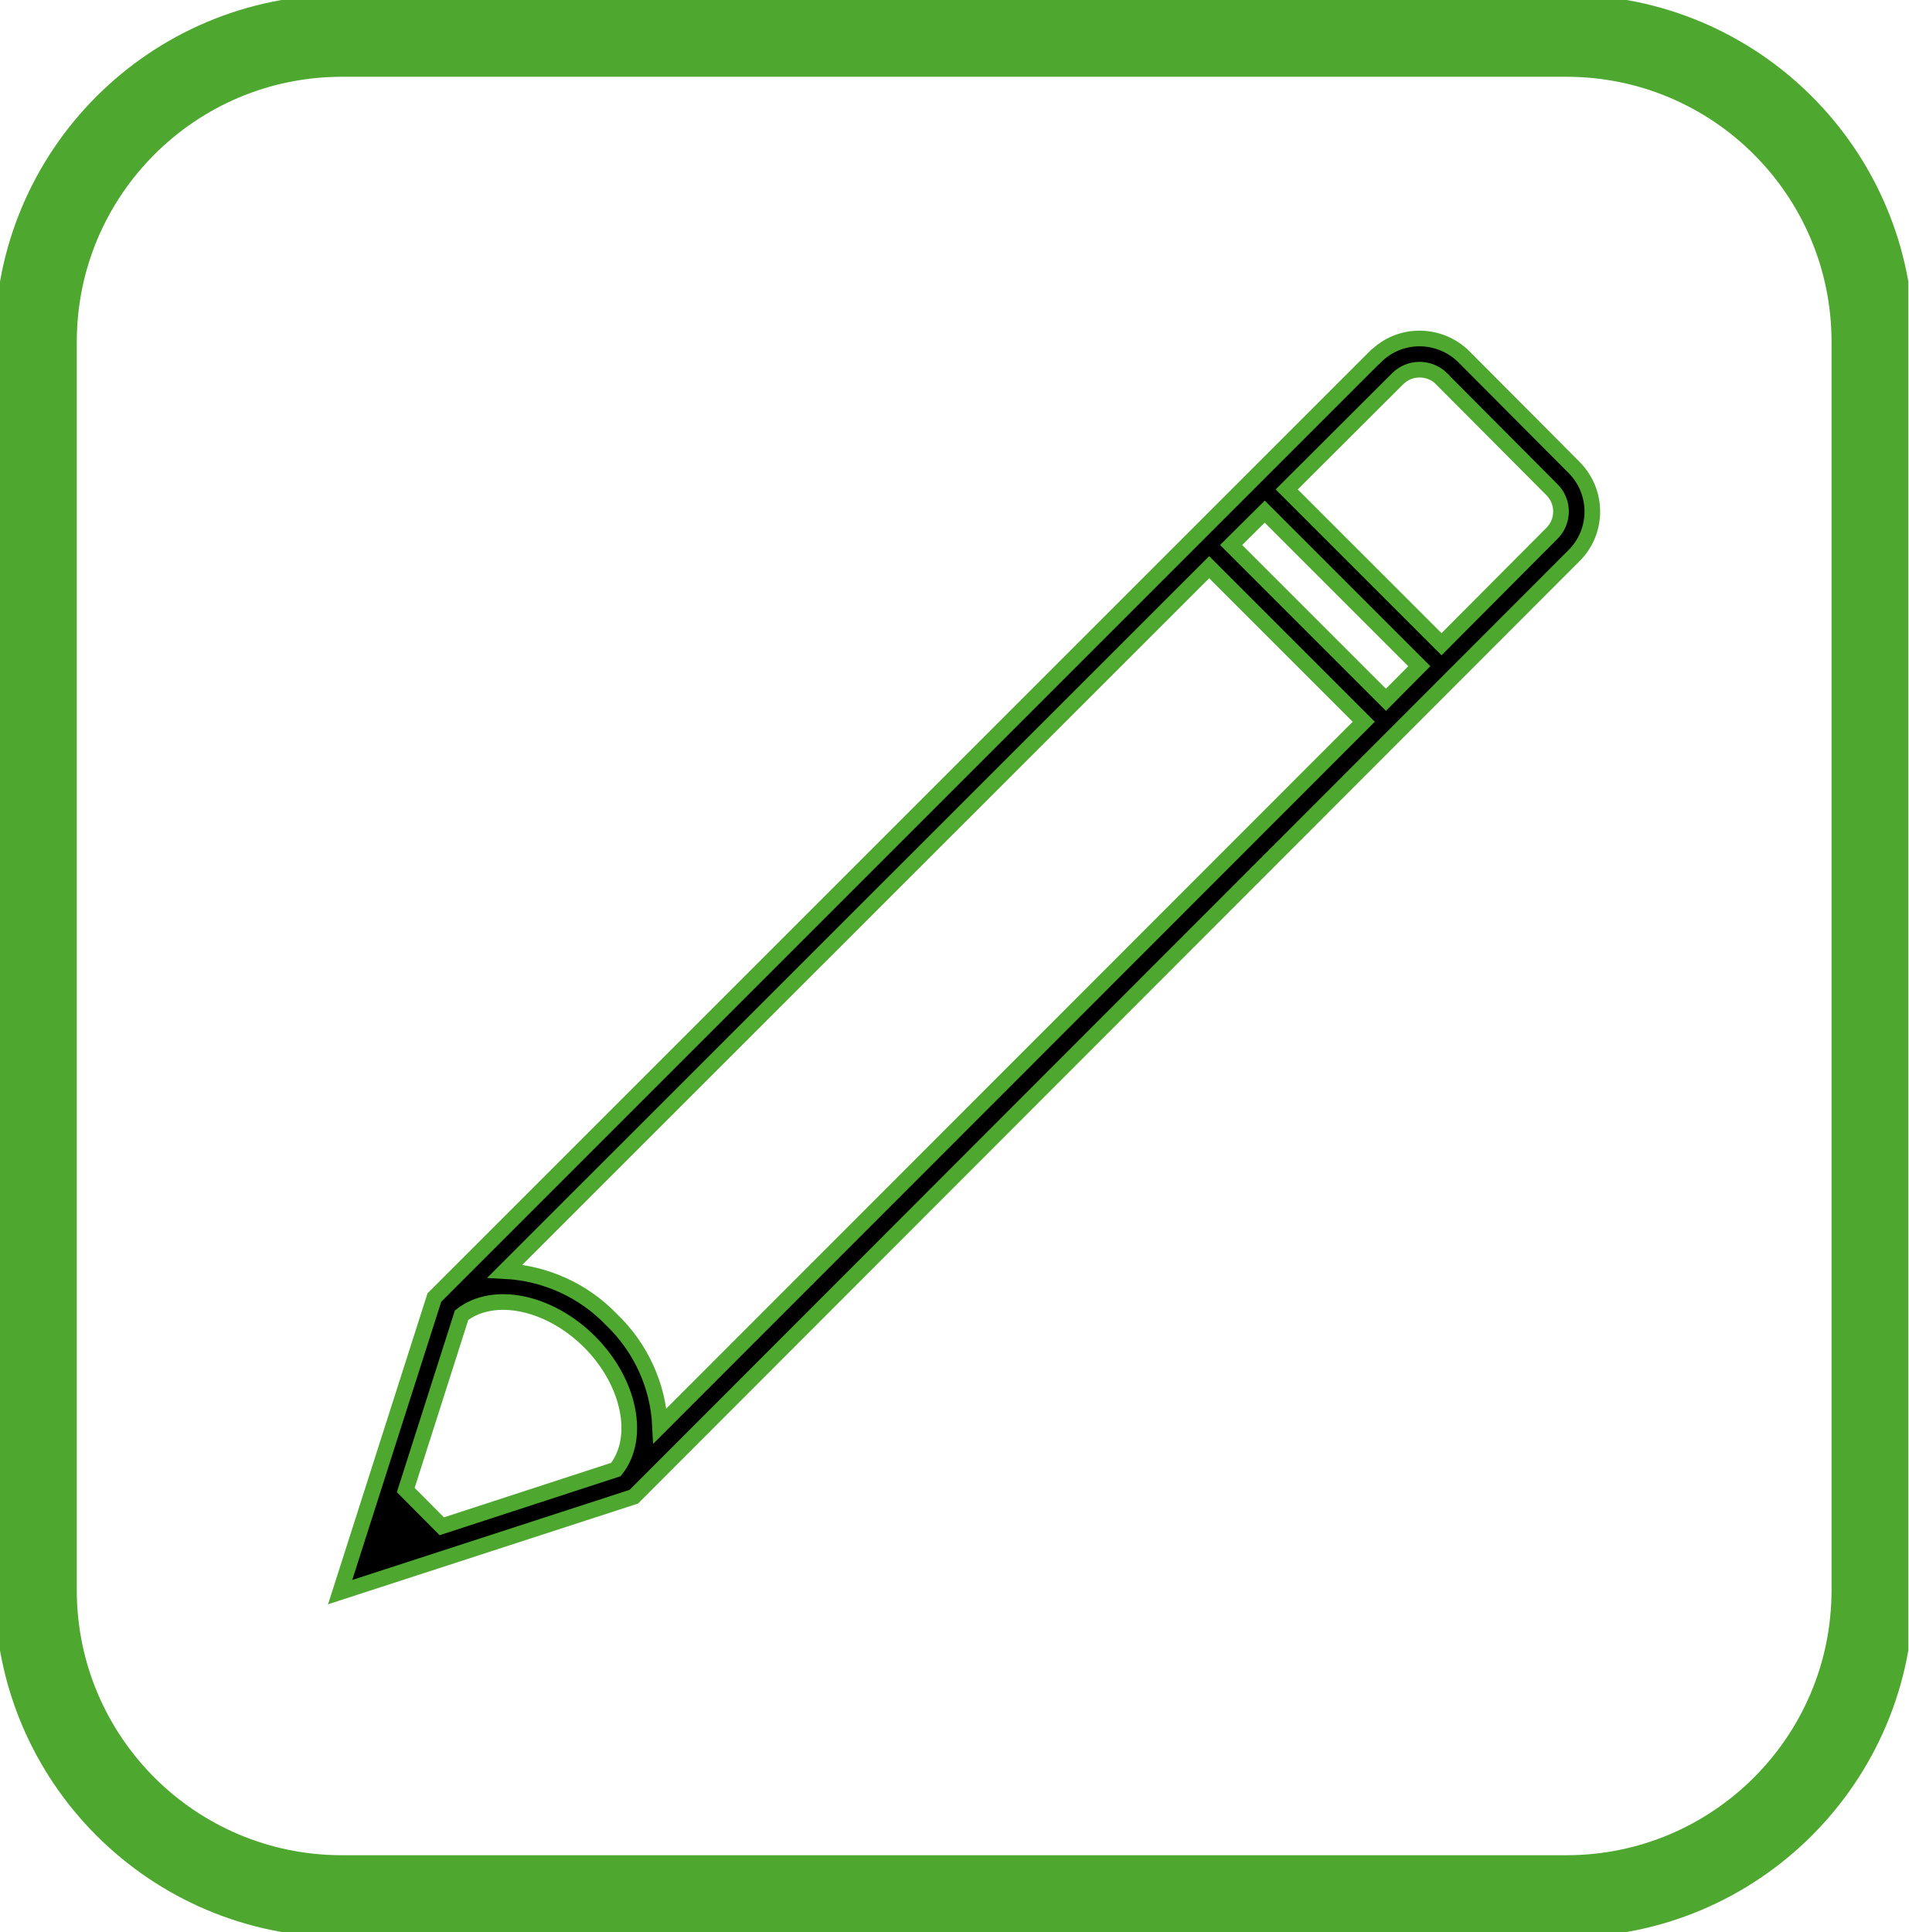
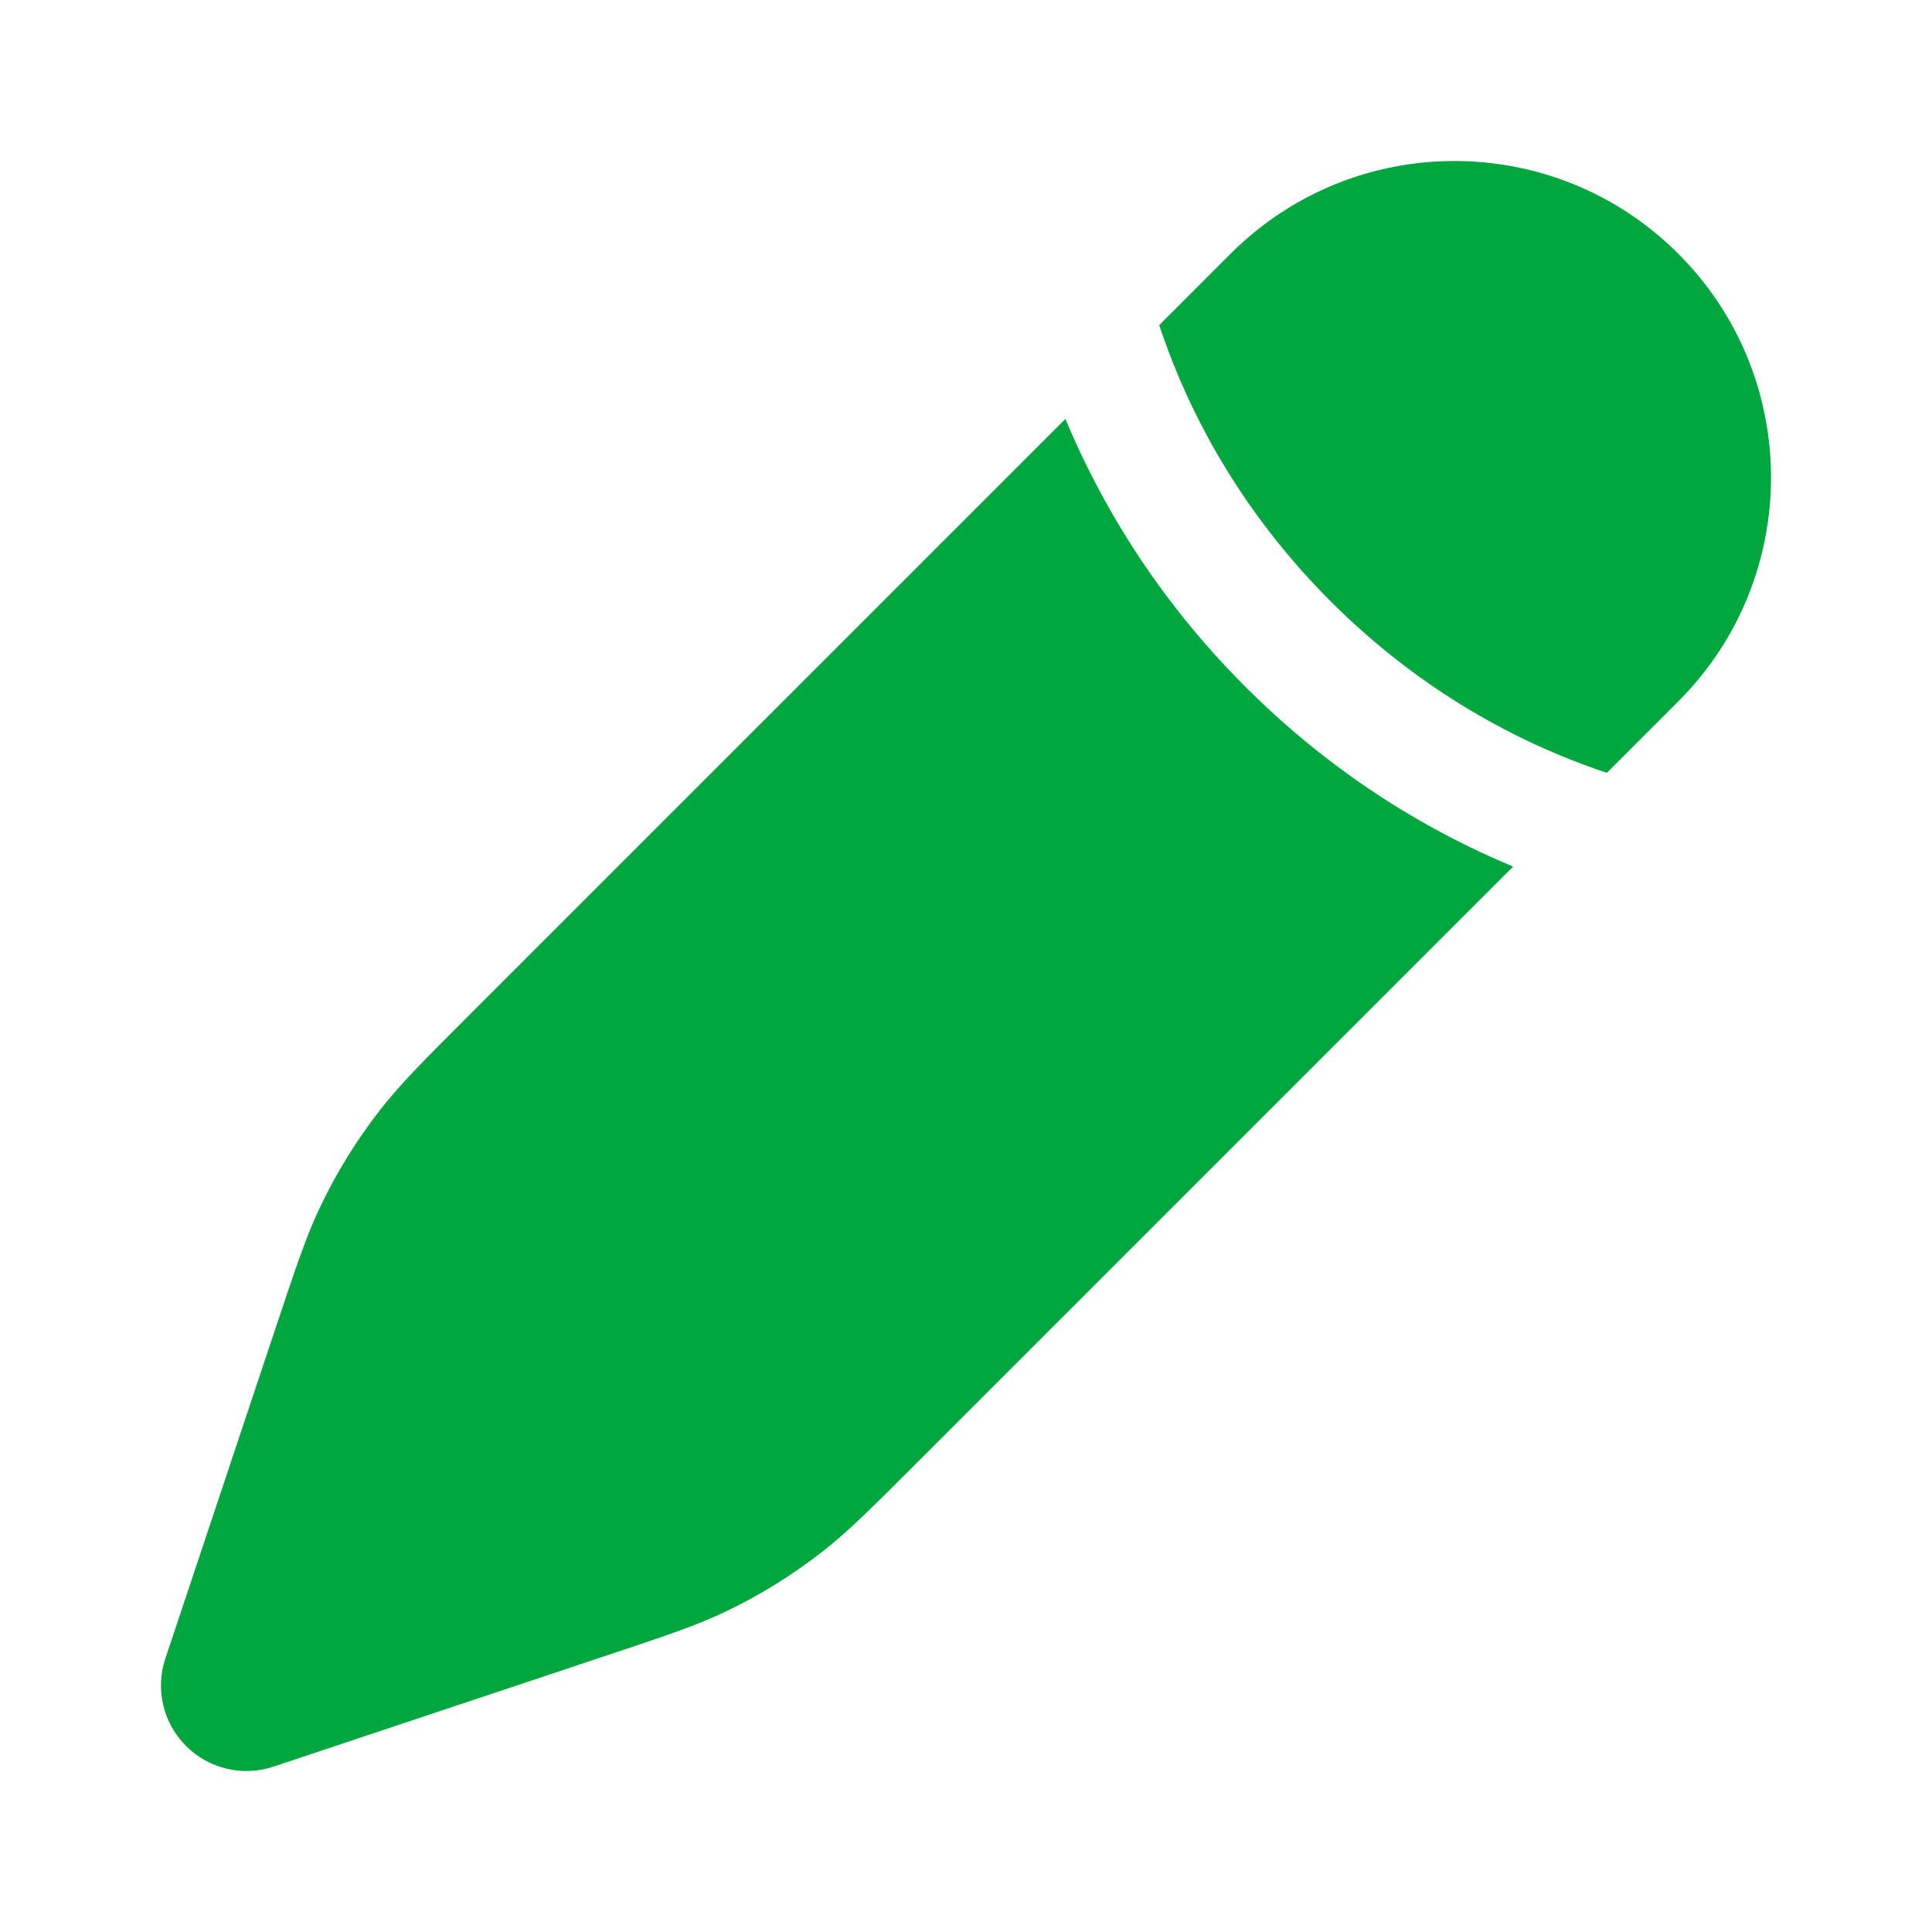
- <svg xmlns="http://www.w3.org/2000/svg" width="80" height="81" xml:space="preserve" overflow="hidden">
-   <g transform="translate(-3730 -1519)">
-     <g>
-       <g>
-         <g>
-           <path d="M3795.98 1538.59 3791.37 1533.96C3790.34 1532.94 3788.68 1532.93 3787.66 1533.96 3787.66 1533.96 3787.65 1533.96 3787.65 1533.96L3748.21 1573.4 3744.26 1585.75 3756.57 1581.75 3756.57 1581.75 3795.98 1542.3C3797.01 1541.28 3797.01 1539.62 3795.98 1538.59ZM3783.02 1540.45 3789.5 1546.93 3788.1 1548.34 3781.61 1541.85ZM3755.82 1580.61 3748.52 1582.99 3747.01 1581.47 3749.35 1574.14C3750.68 1573.1 3753.01 1573.56 3754.71 1575.25 3756.41 1576.95 3756.87 1579.29 3755.82 1580.61ZM3755.64 1574.33C3754.46 1573.1 3752.87 1572.38 3751.17 1572.29L3780.69 1542.78 3787.17 1549.26 3757.67 1578.78C3757.59 1577.09 3756.86 1575.5 3755.64 1574.33ZM3795.05 1541.37 3790.43 1546.01 3783.94 1539.52 3788.58 1534.89C3789.09 1534.37 3789.92 1534.37 3790.44 1534.88 3790.44 1534.88 3790.44 1534.89 3790.44 1534.89L3795.05 1539.52C3795.57 1540.03 3795.57 1540.86 3795.05 1541.37Z" stroke="#4EA72E" stroke-width="0.656" />
-         </g>
-       </g>
-     </g>
-     <path d="M0 12.834C-2.48261e-15 5.746 5.746-4.96522e-15 12.834-4.96522e-15L64.166 0C71.254-2.48261e-15 77 5.746 77 12.834L77 65.166C77 72.254 71.254 78 64.166 78L12.834 78C5.746 78-2.48261e-15 72.254 0 65.166Z" stroke="#4EA72E" stroke-width="3.438" stroke-miterlimit="8" fill="none" fill-rule="evenodd" transform="matrix(-1 0 0 1 3808.5 1520.5)" />
+ <svg xmlns="http://www.w3.org/2000/svg" width="800px" height="800px" viewBox="0 0 24 24" fill="none">
+   <g id="SVGRepo_bgCarrier" stroke-width="0" />
+   <g id="SVGRepo_tracerCarrier" stroke-linecap="round" stroke-linejoin="round" />
+   <g id="SVGRepo_iconCarrier">
+     <path d="M11.4 18.161L11.4 18.161L18.796 10.765C17.789 10.346 16.597 9.658 15.47 8.531C14.342 7.403 13.654 6.211 13.235 5.204L5.839 12.6L5.839 12.6C5.262 13.177 4.973 13.466 4.725 13.784C4.432 14.159 4.181 14.565 3.976 14.995C3.803 15.359 3.674 15.746 3.416 16.521L2.054 20.604C1.927 20.985 2.027 21.405 2.311 21.689C2.595 21.973 3.015 22.073 3.396 21.946L7.479 20.584C8.254 20.326 8.641 20.197 9.005 20.024C9.435 19.819 9.841 19.568 10.216 19.275C10.534 19.027 10.823 18.738 11.4 18.161Z" fill="#00A63E" />
+     <path d="M20.848 8.713C22.384 7.177 22.384 4.687 20.848 3.152C19.312 1.616 16.823 1.616 15.287 3.152L14.4 4.039C14.412 4.075 14.425 4.113 14.438 4.15C14.763 5.088 15.376 6.316 16.53 7.47C17.684 8.624 18.913 9.237 19.85 9.563C19.887 9.576 19.924 9.588 19.961 9.6L20.848 8.713Z" fill="#00A63E" />
  </g>
</svg>
